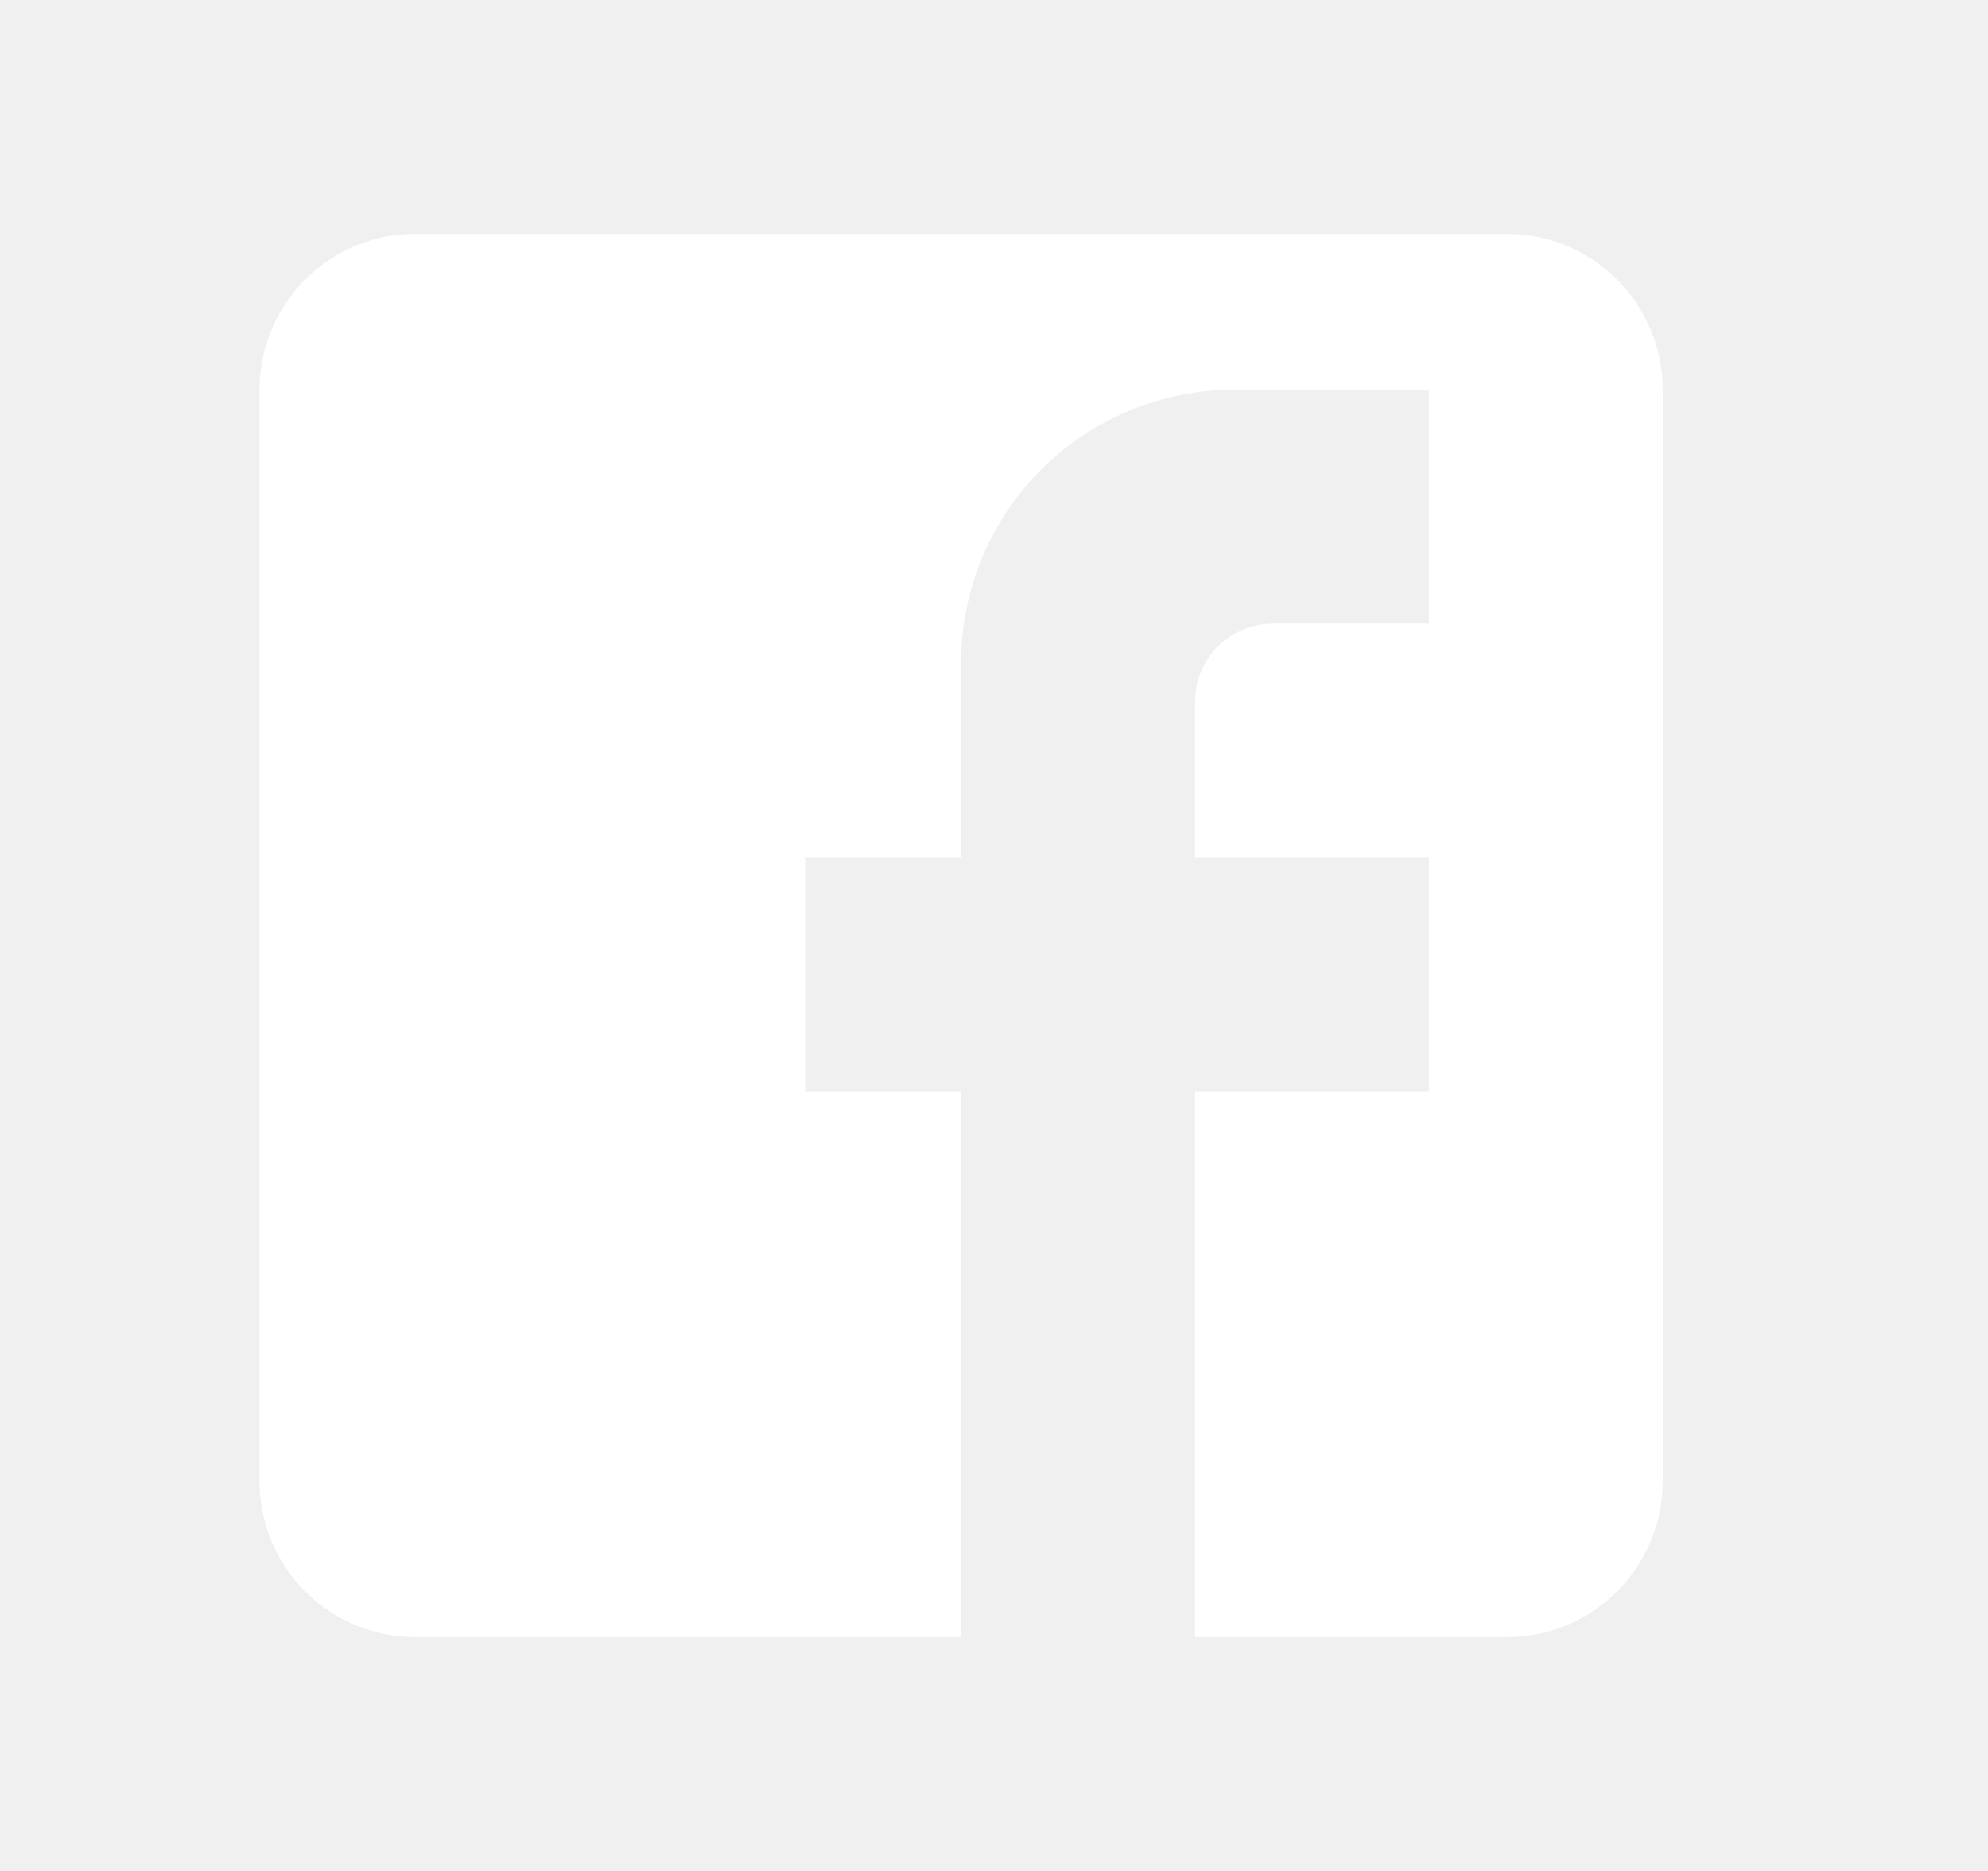
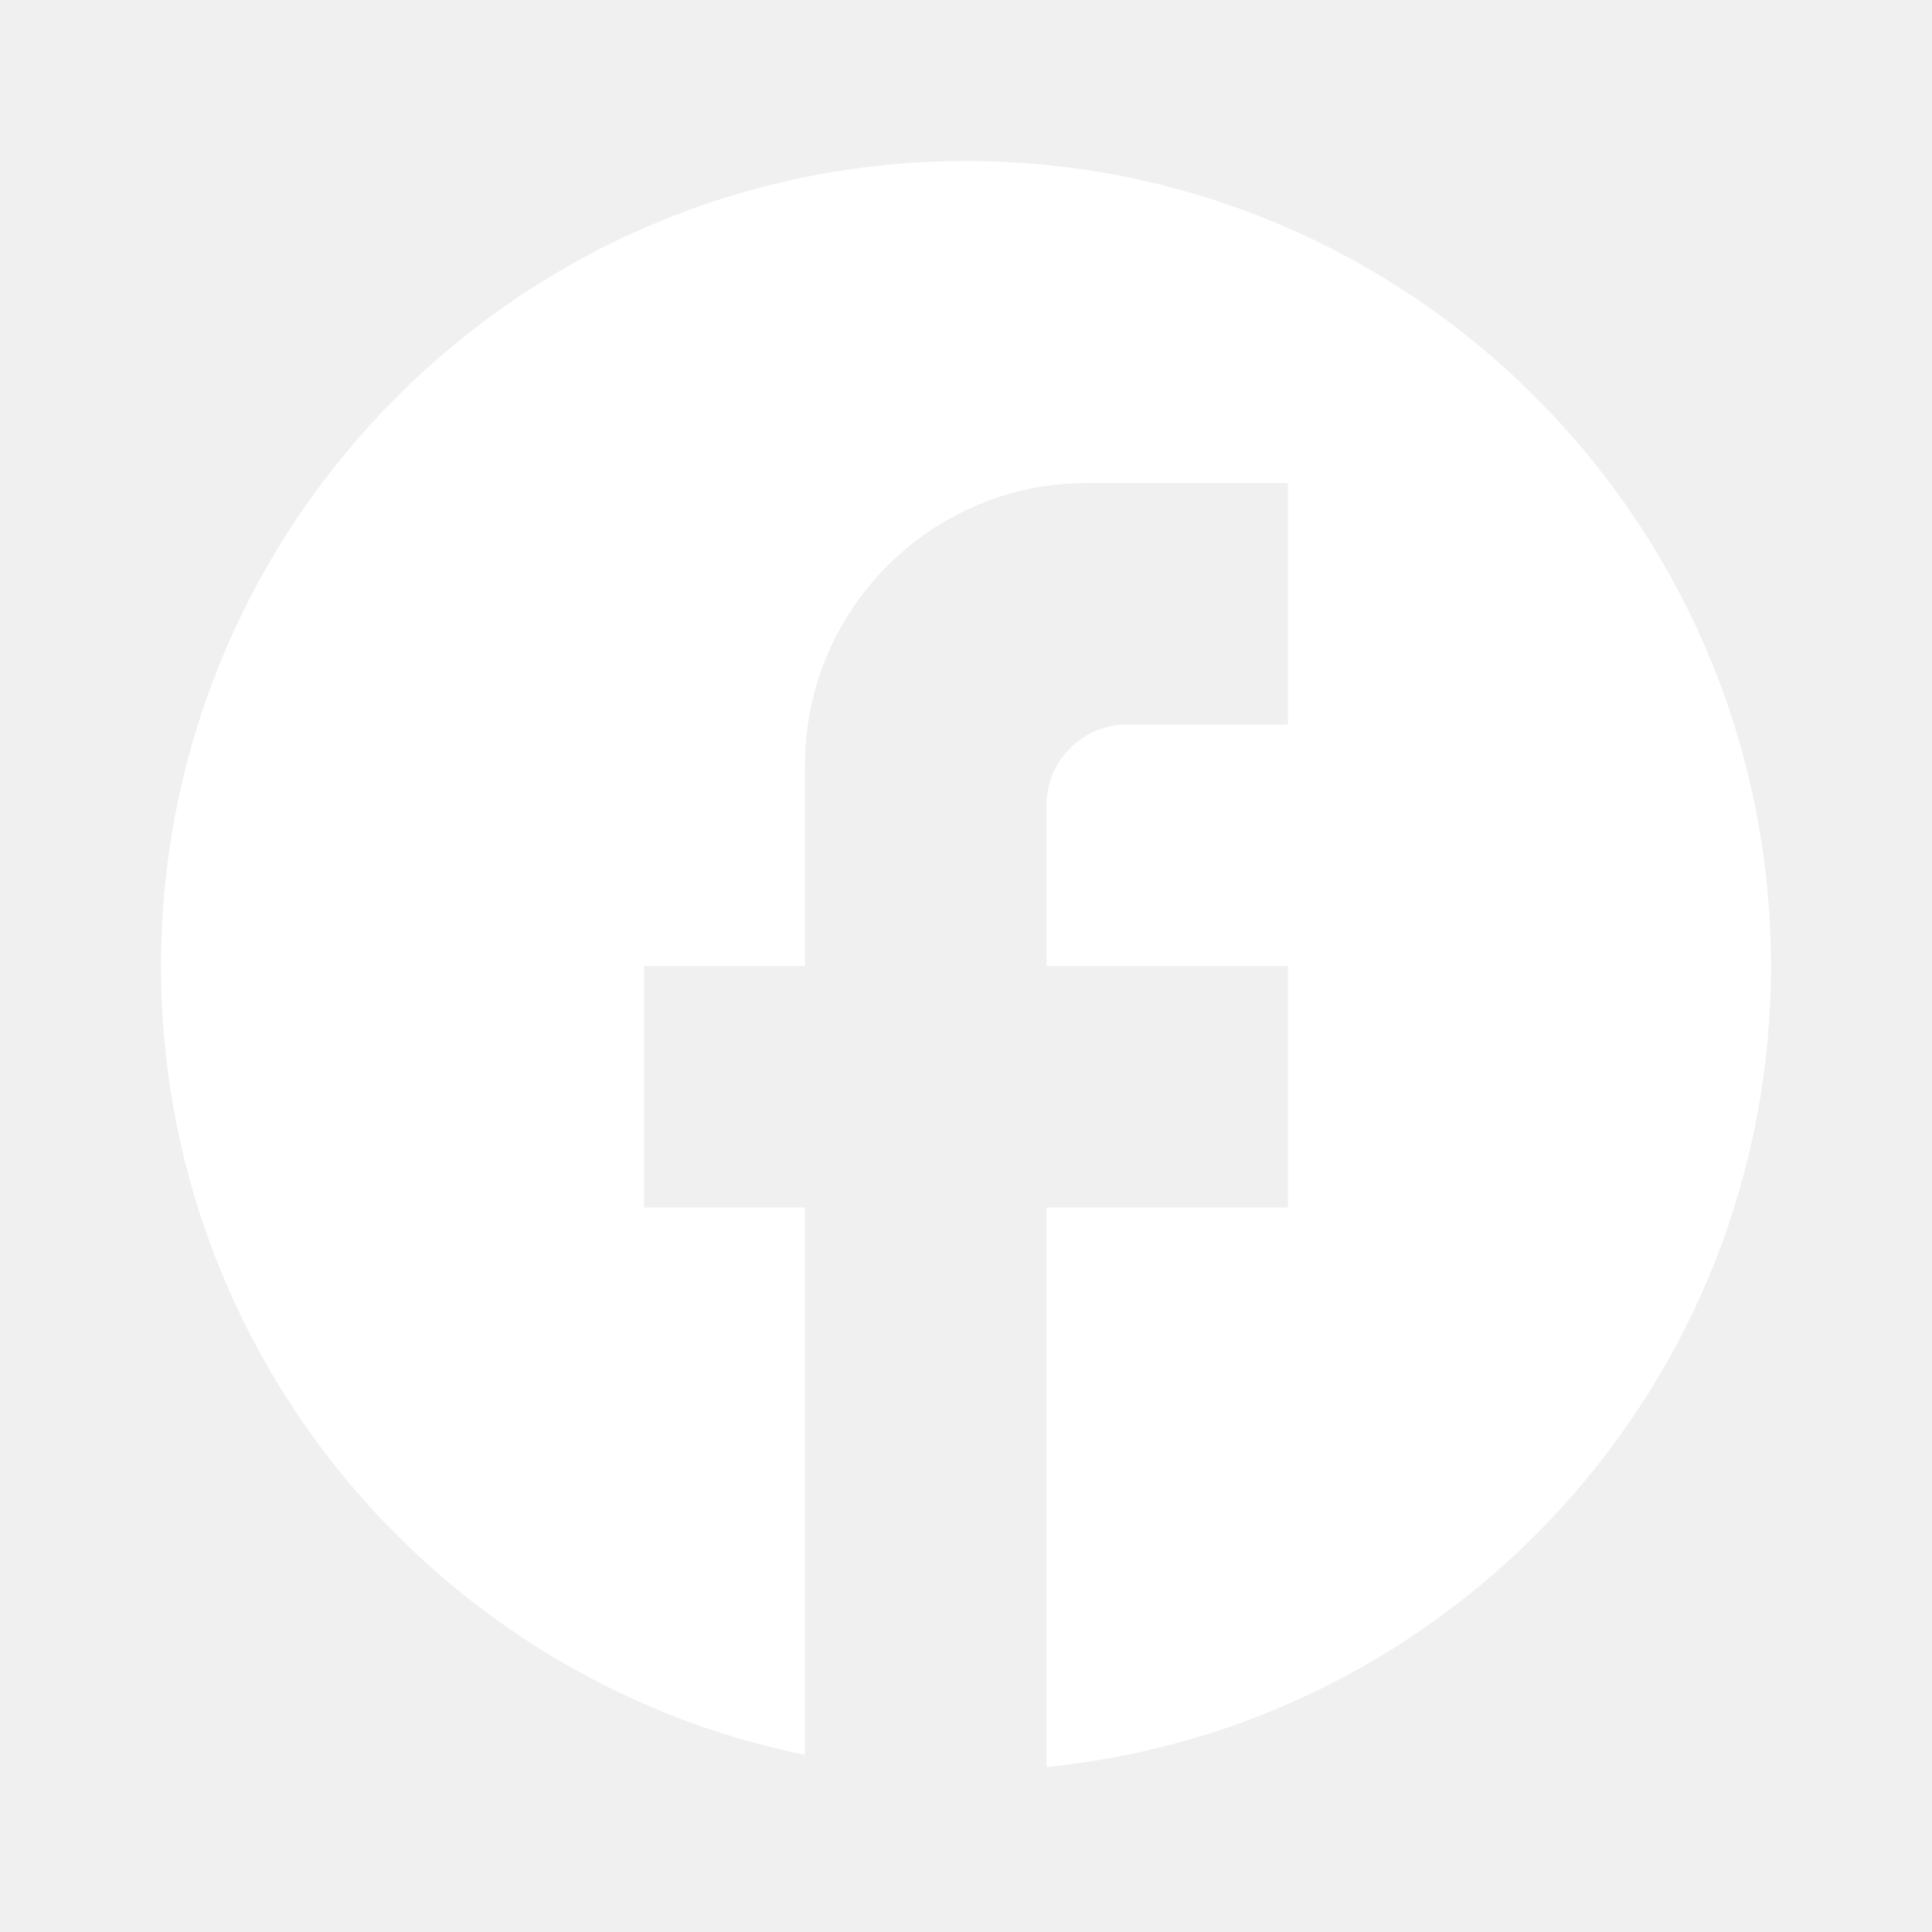
- <svg xmlns="http://www.w3.org/2000/svg" width="17" height="16" viewBox="0 0 17 16" fill="none">
-   <path d="M3.552 2H12.885C13.239 2 13.578 2.14 13.828 2.391C14.078 2.641 14.219 2.98 14.219 3.333V12.667C14.219 13.02 14.078 13.359 13.828 13.61C13.578 13.86 13.239 14 12.885 14H3.552C3.198 14 2.859 13.86 2.609 13.61C2.359 13.359 2.219 13.02 2.219 12.667V3.333C2.219 2.98 2.359 2.641 2.609 2.391C2.859 2.14 3.198 2 3.552 2ZM12.219 3.333H10.552C9.933 3.333 9.34 3.579 8.902 4.017C8.465 4.454 8.219 5.048 8.219 5.667V7.333H6.885V9.333H8.219V14H10.219V9.333H12.219V7.333H10.219V6C10.219 5.823 10.289 5.654 10.414 5.529C10.539 5.404 10.709 5.333 10.885 5.333H12.219V3.333Z" fill="white" />
+ <svg xmlns="http://www.w3.org/2000/svg" width="24" height="24" viewBox="0 0 24 24" fill="none">
+   <path d="M22 12C22 6.48 17.52 2 12 2C6.48 2 2 6.48 2 12C2 16.84 5.44 20.87 10 21.8V15H8V12H10V9.5C10 7.57 11.57 6 13.5 6H16V9H14C13.45 9 13 9.45 13 10V12H16V15H13V21.95C18.05 21.45 22 17.19 22 12Z" fill="white" />
</svg>
